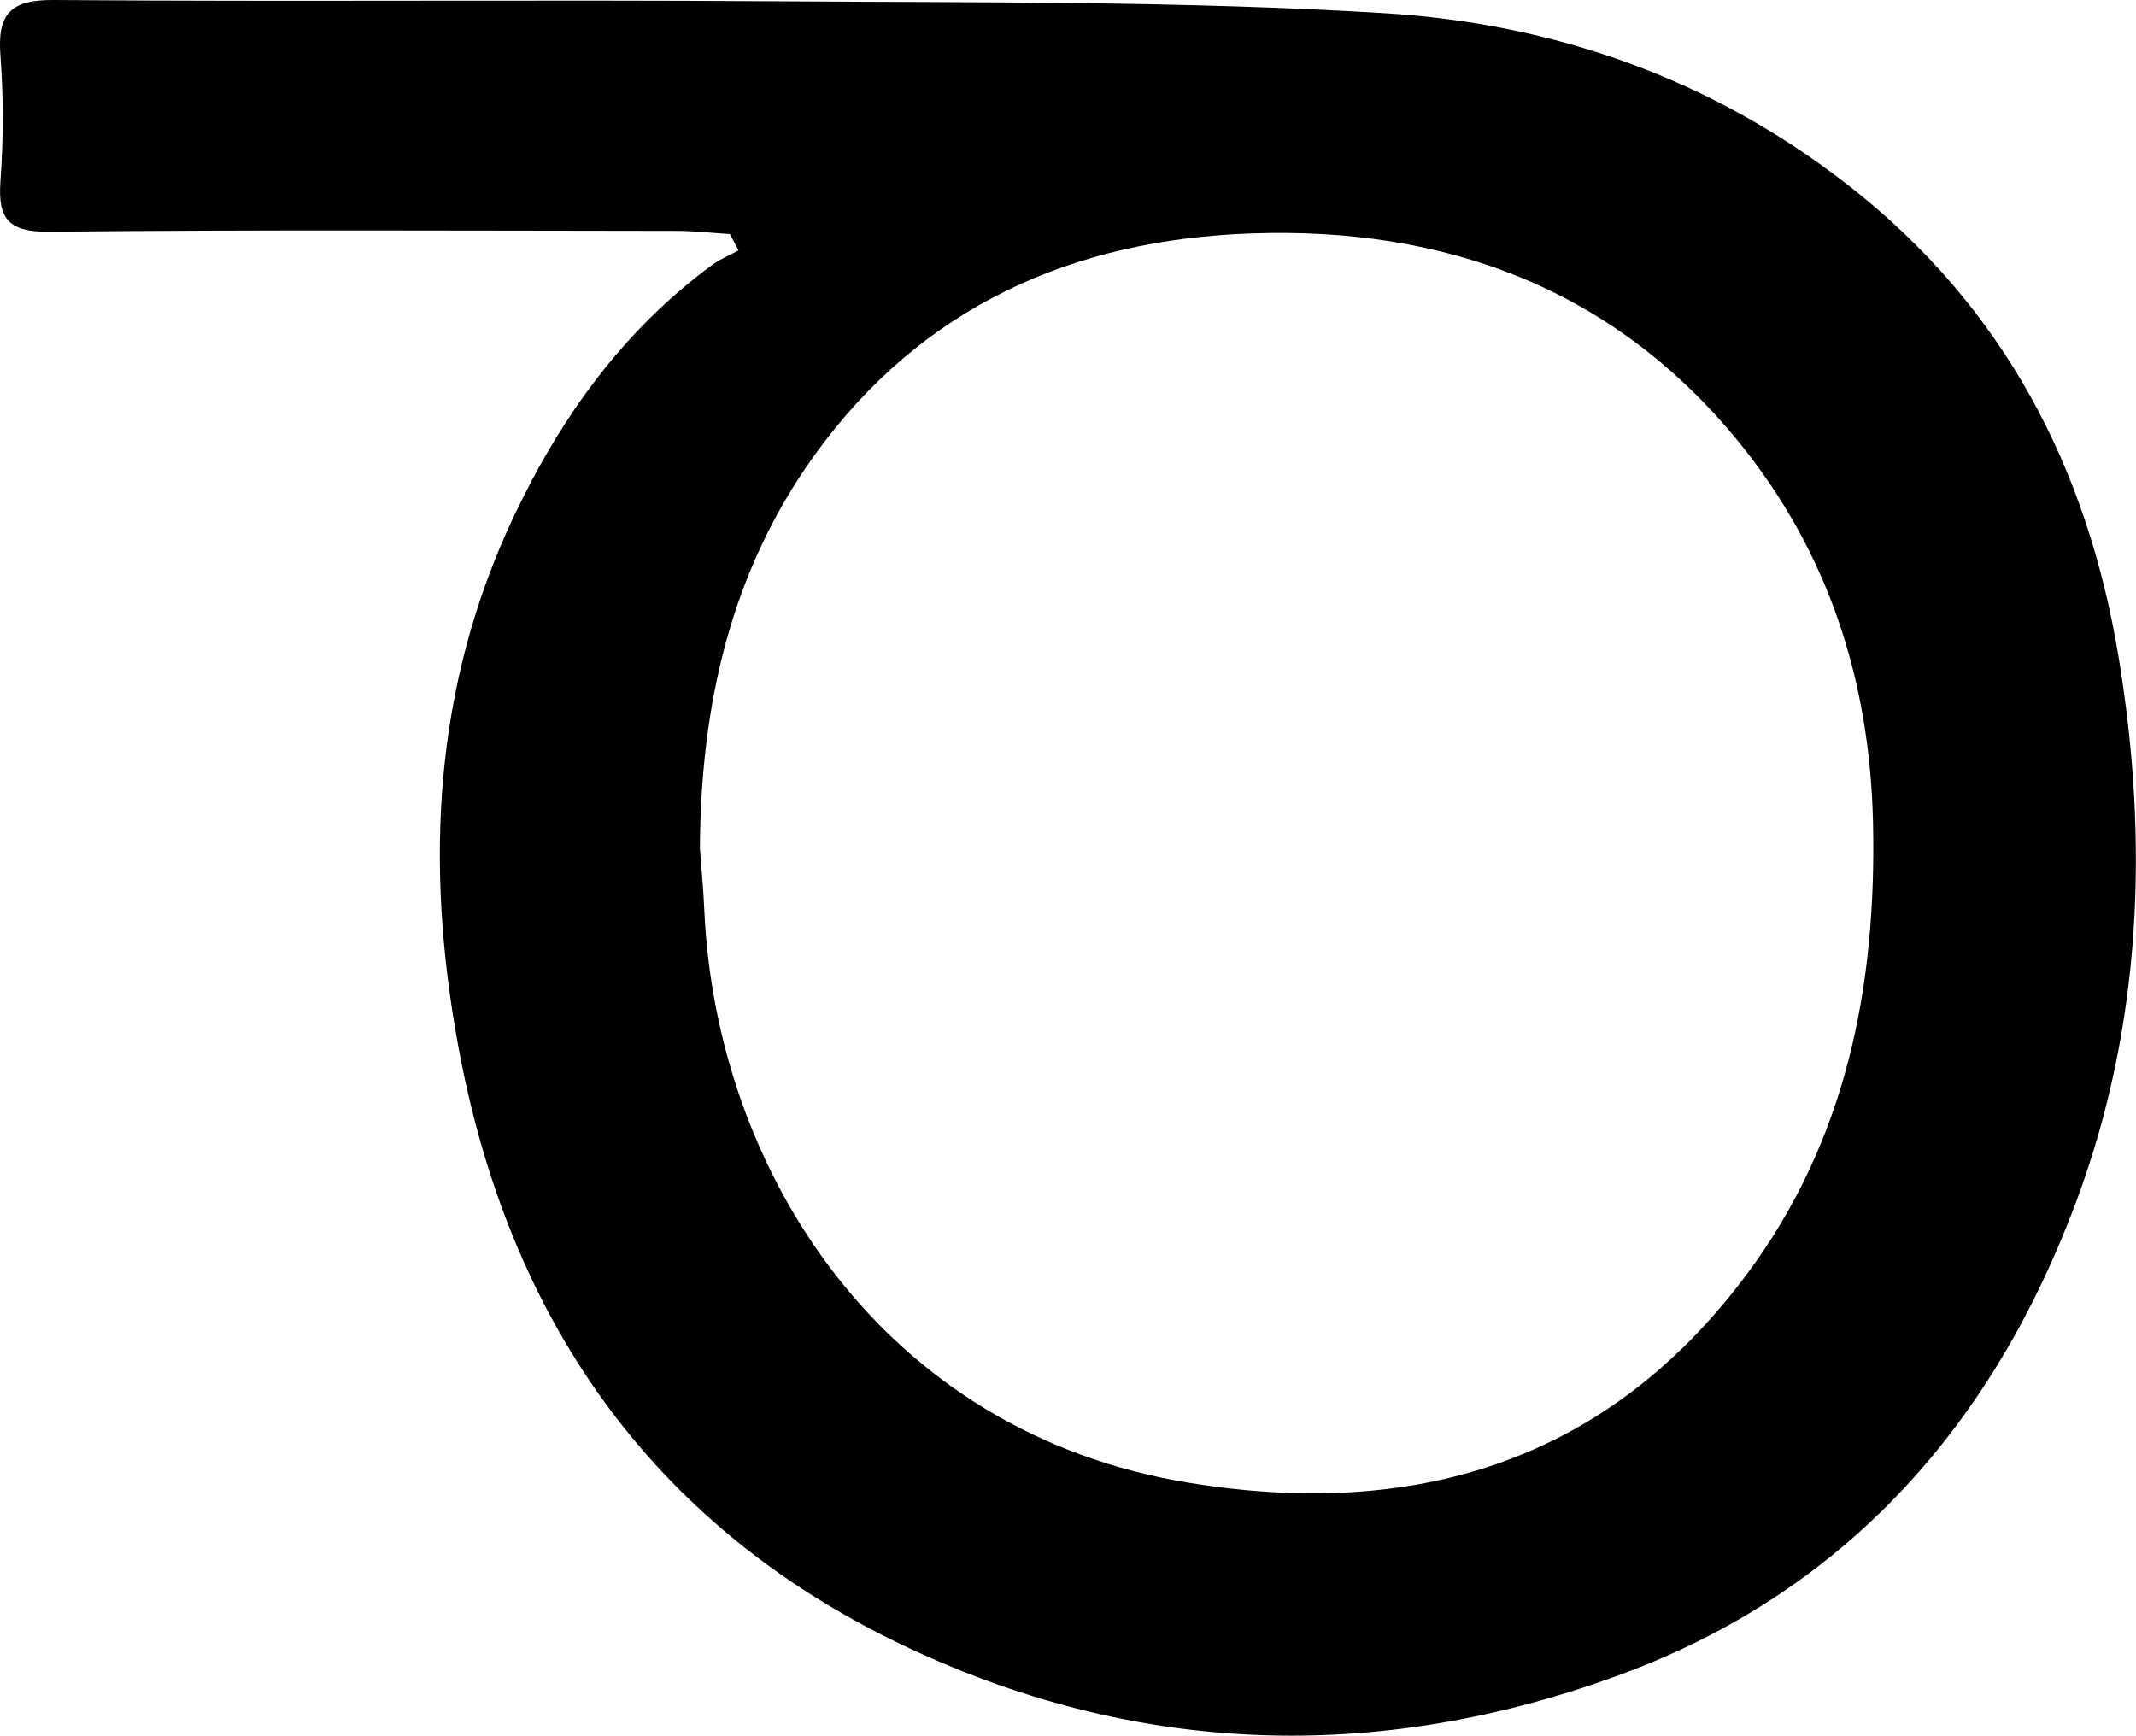
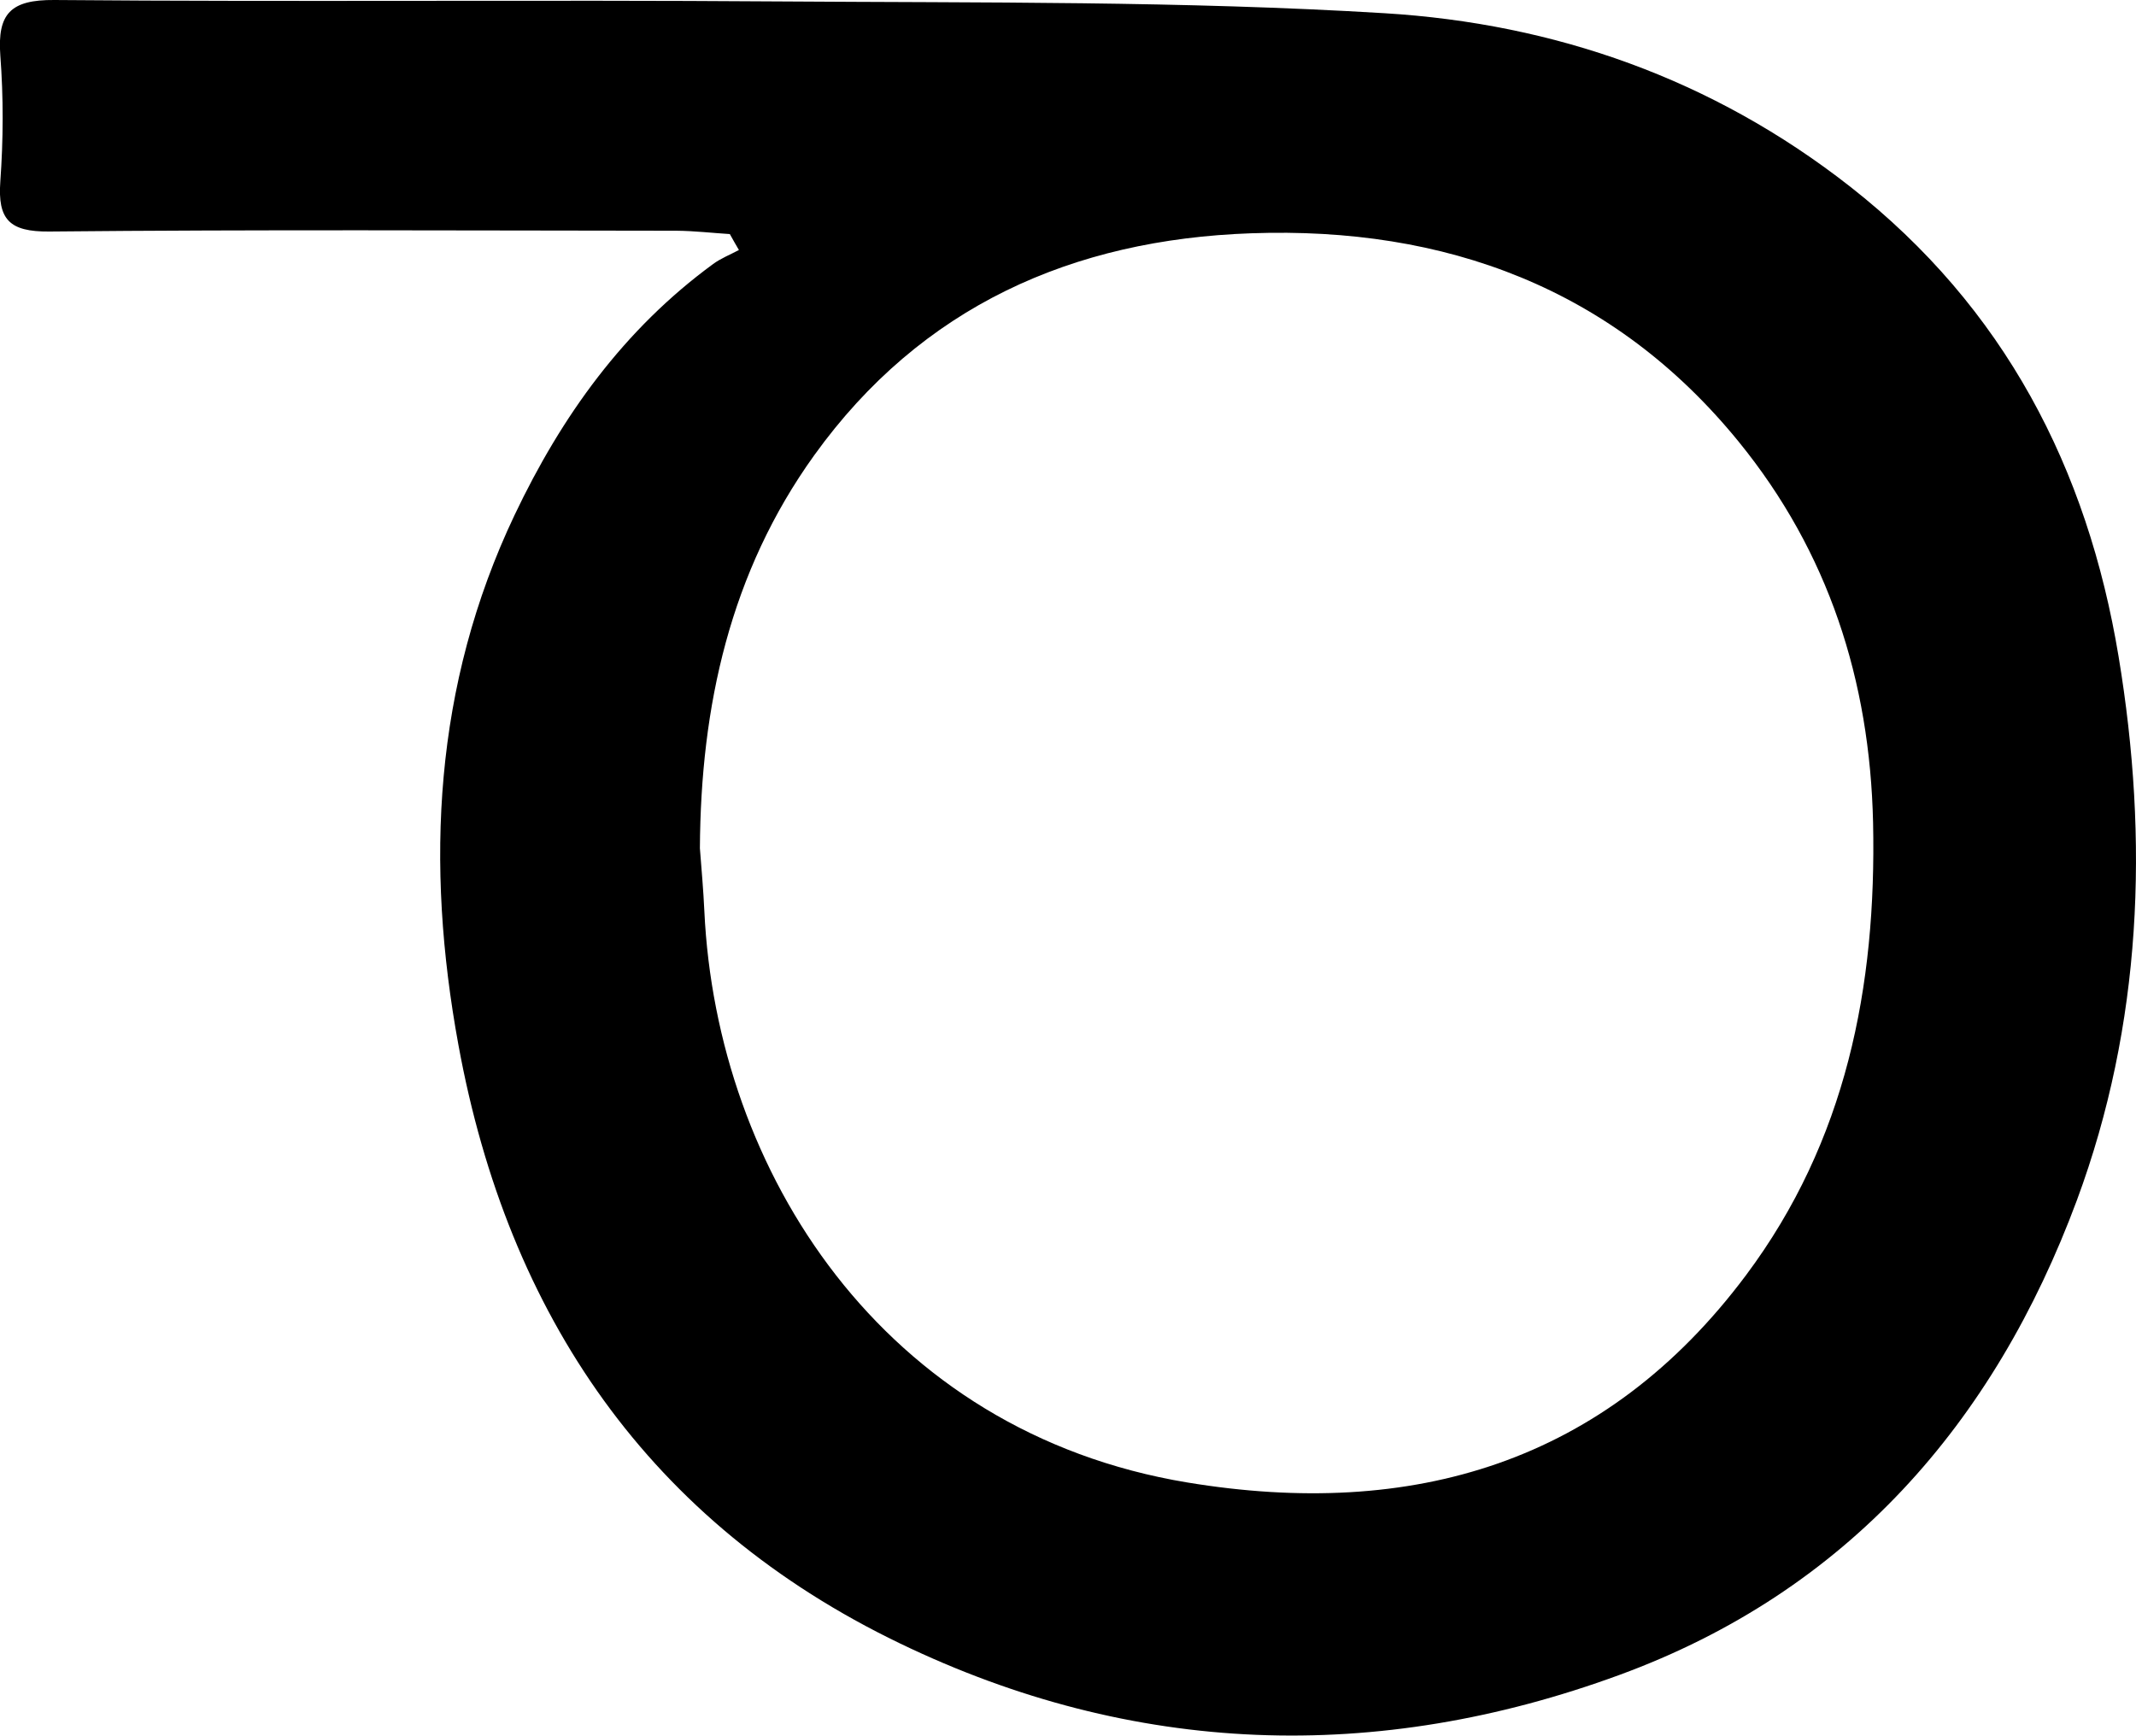
- <svg xmlns="http://www.w3.org/2000/svg" version="1.1" x="0px" y="0px" width="100.56px" height="81.72px" viewBox="0 0 100.56 81.72" style="overflow:visible;enable-background:new 0 0 100.56 81.72;" xml:space="preserve">
+ <svg x="0px" y="0px" width="134.13px" height="108.99px" viewBox="0 0 134.13 108.99">
  <defs>
</defs>
-   <path d="M34.36,11.02c-0.83-0.05-1.67-0.15-2.5-0.15c-9.85-0.01-19.69-0.06-29.54,0.04c-1.87,0.02-2.43-0.56-2.3-2.36  c0.14-1.97,0.15-3.97,0-5.94C-0.13,0.64,0.5-0.02,2.55,0c11.37,0.09,22.73-0.02,34.1,0.06c9.51,0.07,19.04-0.02,28.53,0.56  c8.01,0.49,15.45,3.09,21.92,8.17c7.26,5.7,11.17,13.25,12.64,22.14c1.43,8.65,1.1,17.31-1.97,25.58  c-3.9,10.51-10.82,18.43-21.55,22.36c-11.43,4.19-22.86,3.81-33.86-1.48c-11.8-5.68-18.46-15.44-20.79-28.16  c-1.57-8.54-1.17-16.94,2.64-24.96c2.22-4.67,5.15-8.74,9.35-11.82c0.37-0.27,0.81-0.44,1.21-0.66  C34.64,11.53,34.5,11.28,34.36,11.02z M32.95,39.94c0.07,0.99,0.17,1.97,0.21,2.96c0.57,12.24,8.38,24.53,22.74,26.9  c10.58,1.75,19.68-0.89,26.31-9.77c4.7-6.29,6.14-13.55,5.97-21.29c-0.15-6.71-2.11-12.75-6.32-17.93  c-5.9-7.24-13.83-10.14-22.95-9.82c-8.4,0.29-15.53,3.44-20.57,10.45C34.37,26.96,32.99,33.26,32.95,39.94z" />
+   <path d="M45.83,14.7c-1.11-0.07-2.22-0.2-3.34-0.21c-13.13-0.01-26.27-0.08-39.4,0.05c-2.5,0.02-3.24-0.75-3.07-3.14  c0.19-2.63,0.2-5.29,0-7.92C-0.17,0.86,0.66-0.02,3.41,0c15.16,0.13,30.32-0.02,45.48,0.09c12.69,0.09,25.4-0.03,38.05,0.74  c10.68,0.65,20.6,4.12,29.24,10.89c9.69,7.6,14.9,17.68,16.86,29.53c1.91,11.54,1.47,23.08-2.62,34.12  c-5.2,14.01-14.43,24.58-28.74,29.82c-15.24,5.59-30.5,5.09-45.16-1.98c-15.74-7.58-24.62-20.6-27.73-37.57  c-2.09-11.38-1.56-22.59,3.52-33.29c2.96-6.23,6.86-11.66,12.47-15.77c0.49-0.36,1.08-0.59,1.62-0.88  C46.21,15.38,46.02,15.04,45.83,14.7z M43.95,53.27c0.1,1.32,0.22,2.63,0.28,3.95C45,73.54,55.41,89.93,74.56,93.1  c14.11,2.33,26.25-1.19,35.09-13.03c6.27-8.4,8.19-18.08,7.97-28.4c-0.2-8.95-2.81-17.01-8.43-23.92  c-7.86-9.66-18.45-13.53-30.62-13.1c-11.21,0.39-20.71,4.58-27.44,13.94C45.84,35.95,44,44.36,43.95,53.27z" />
</svg>
